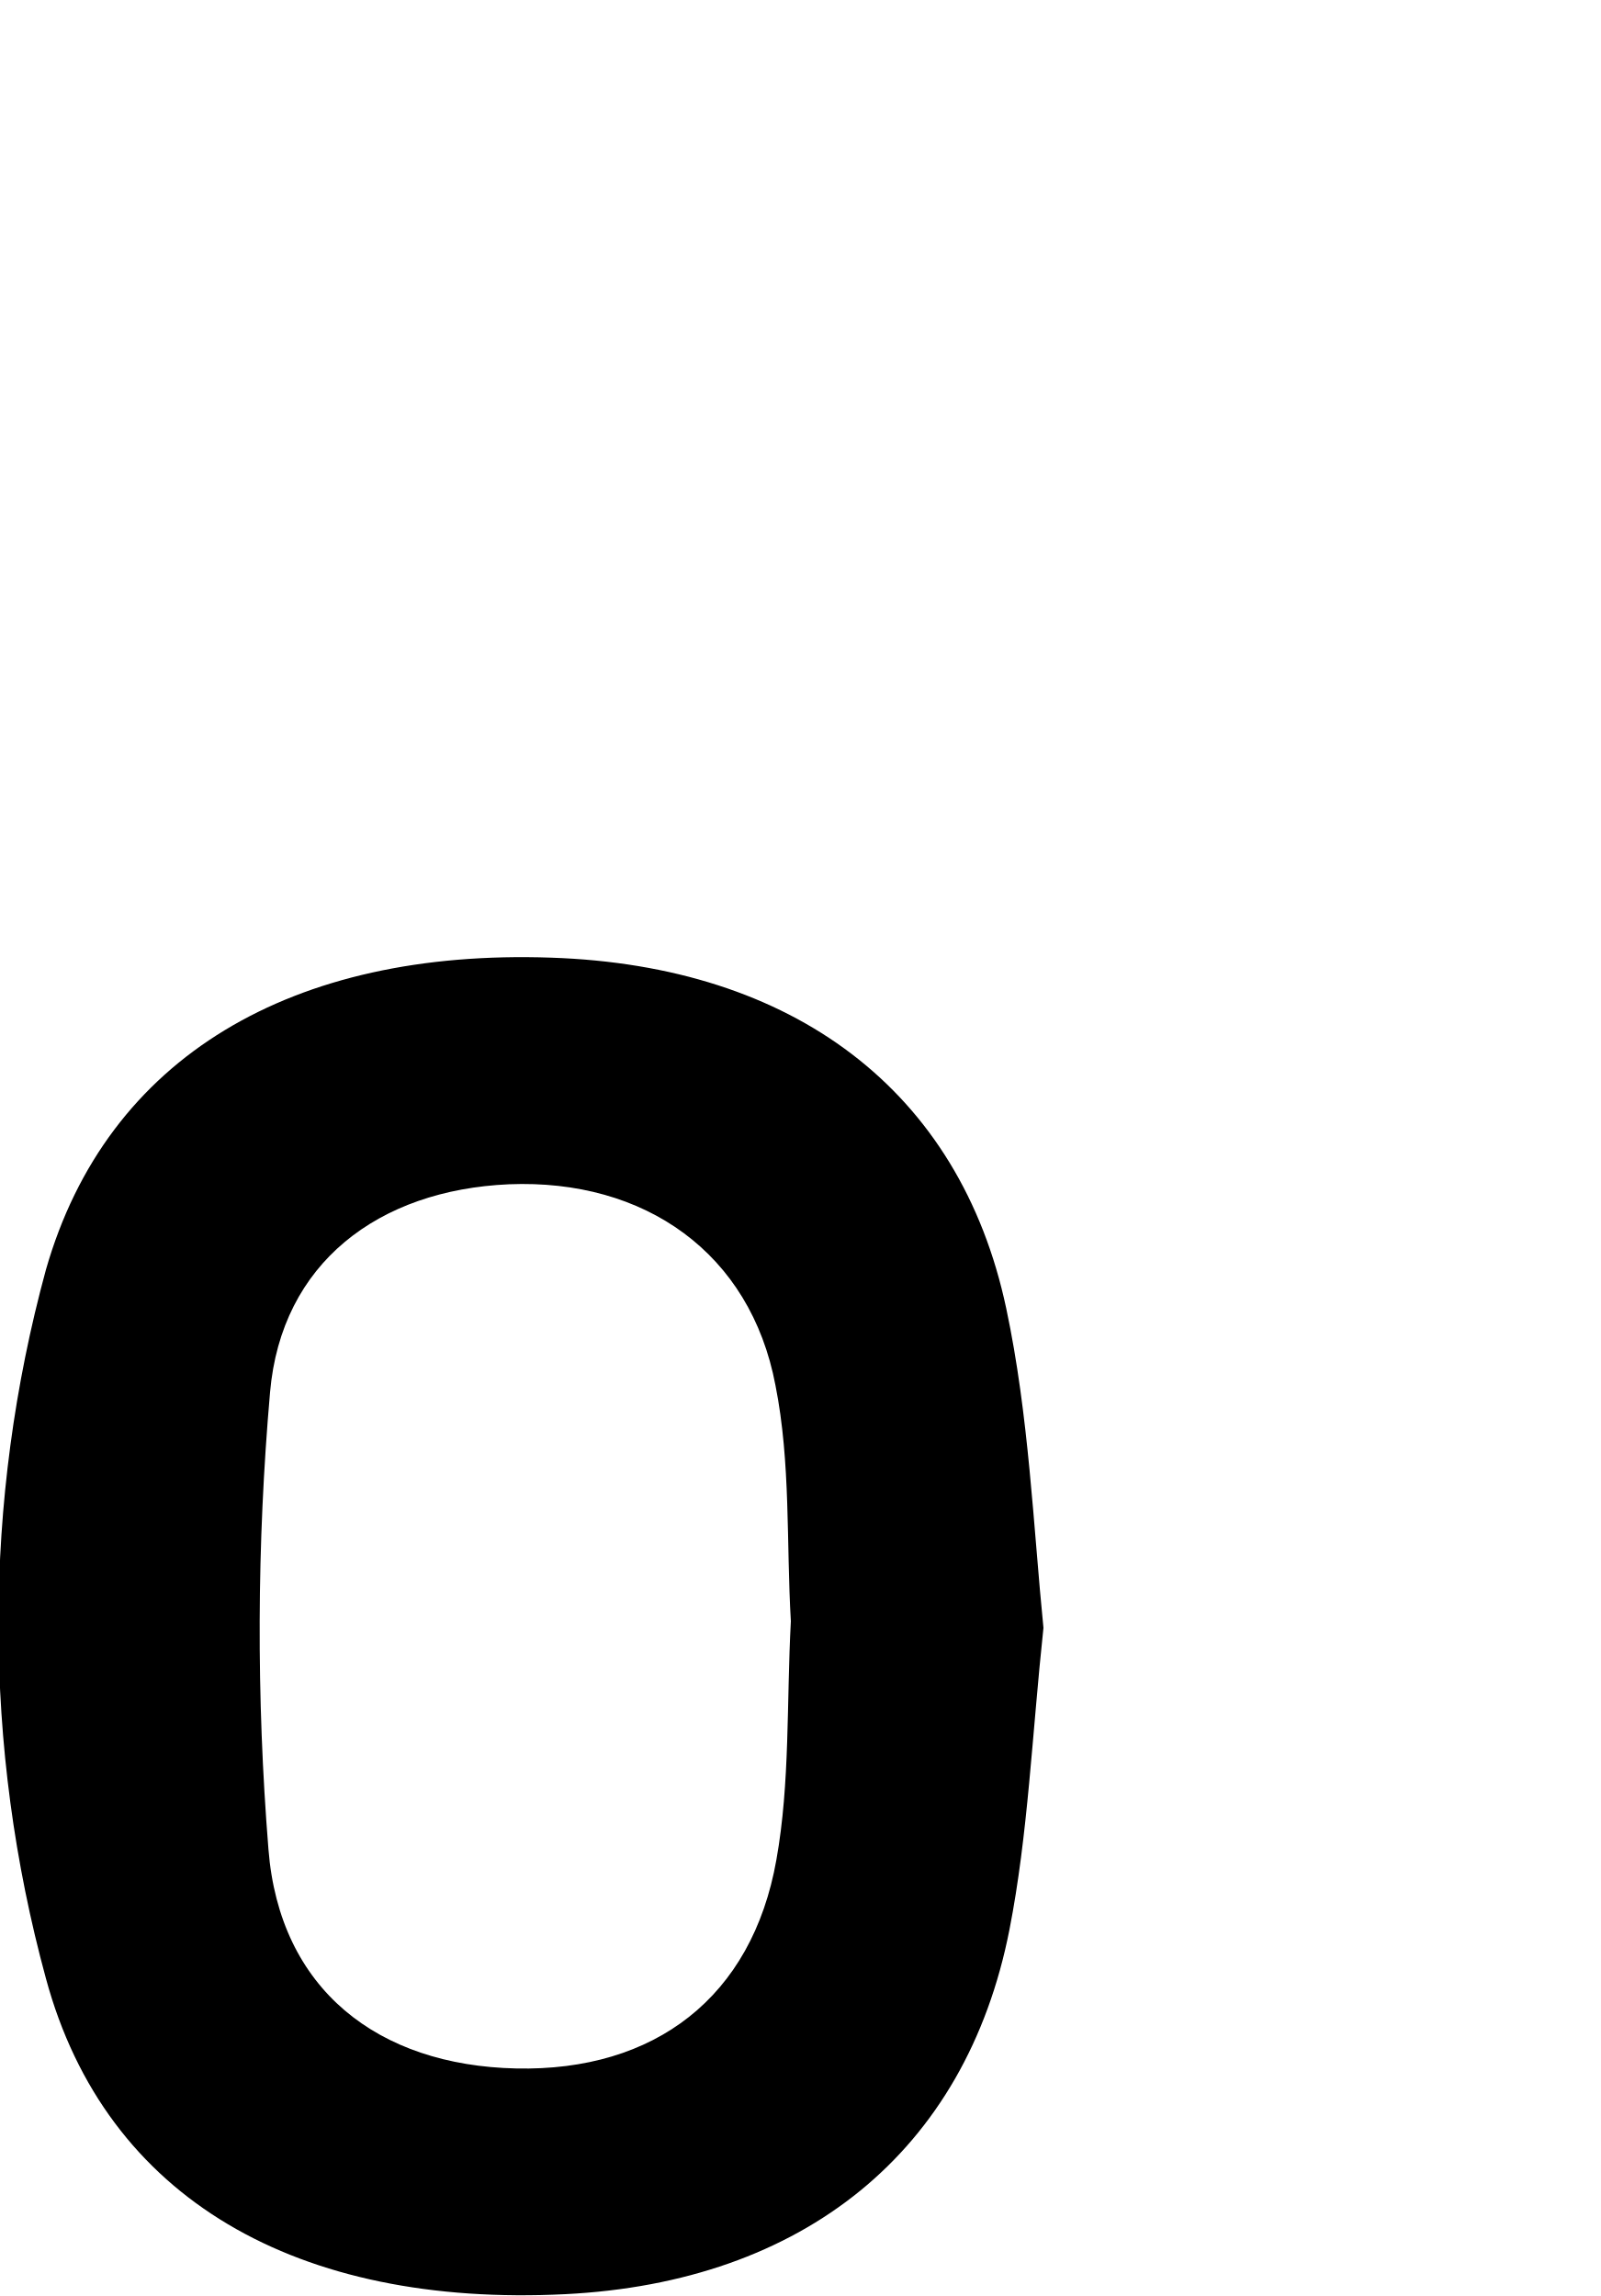
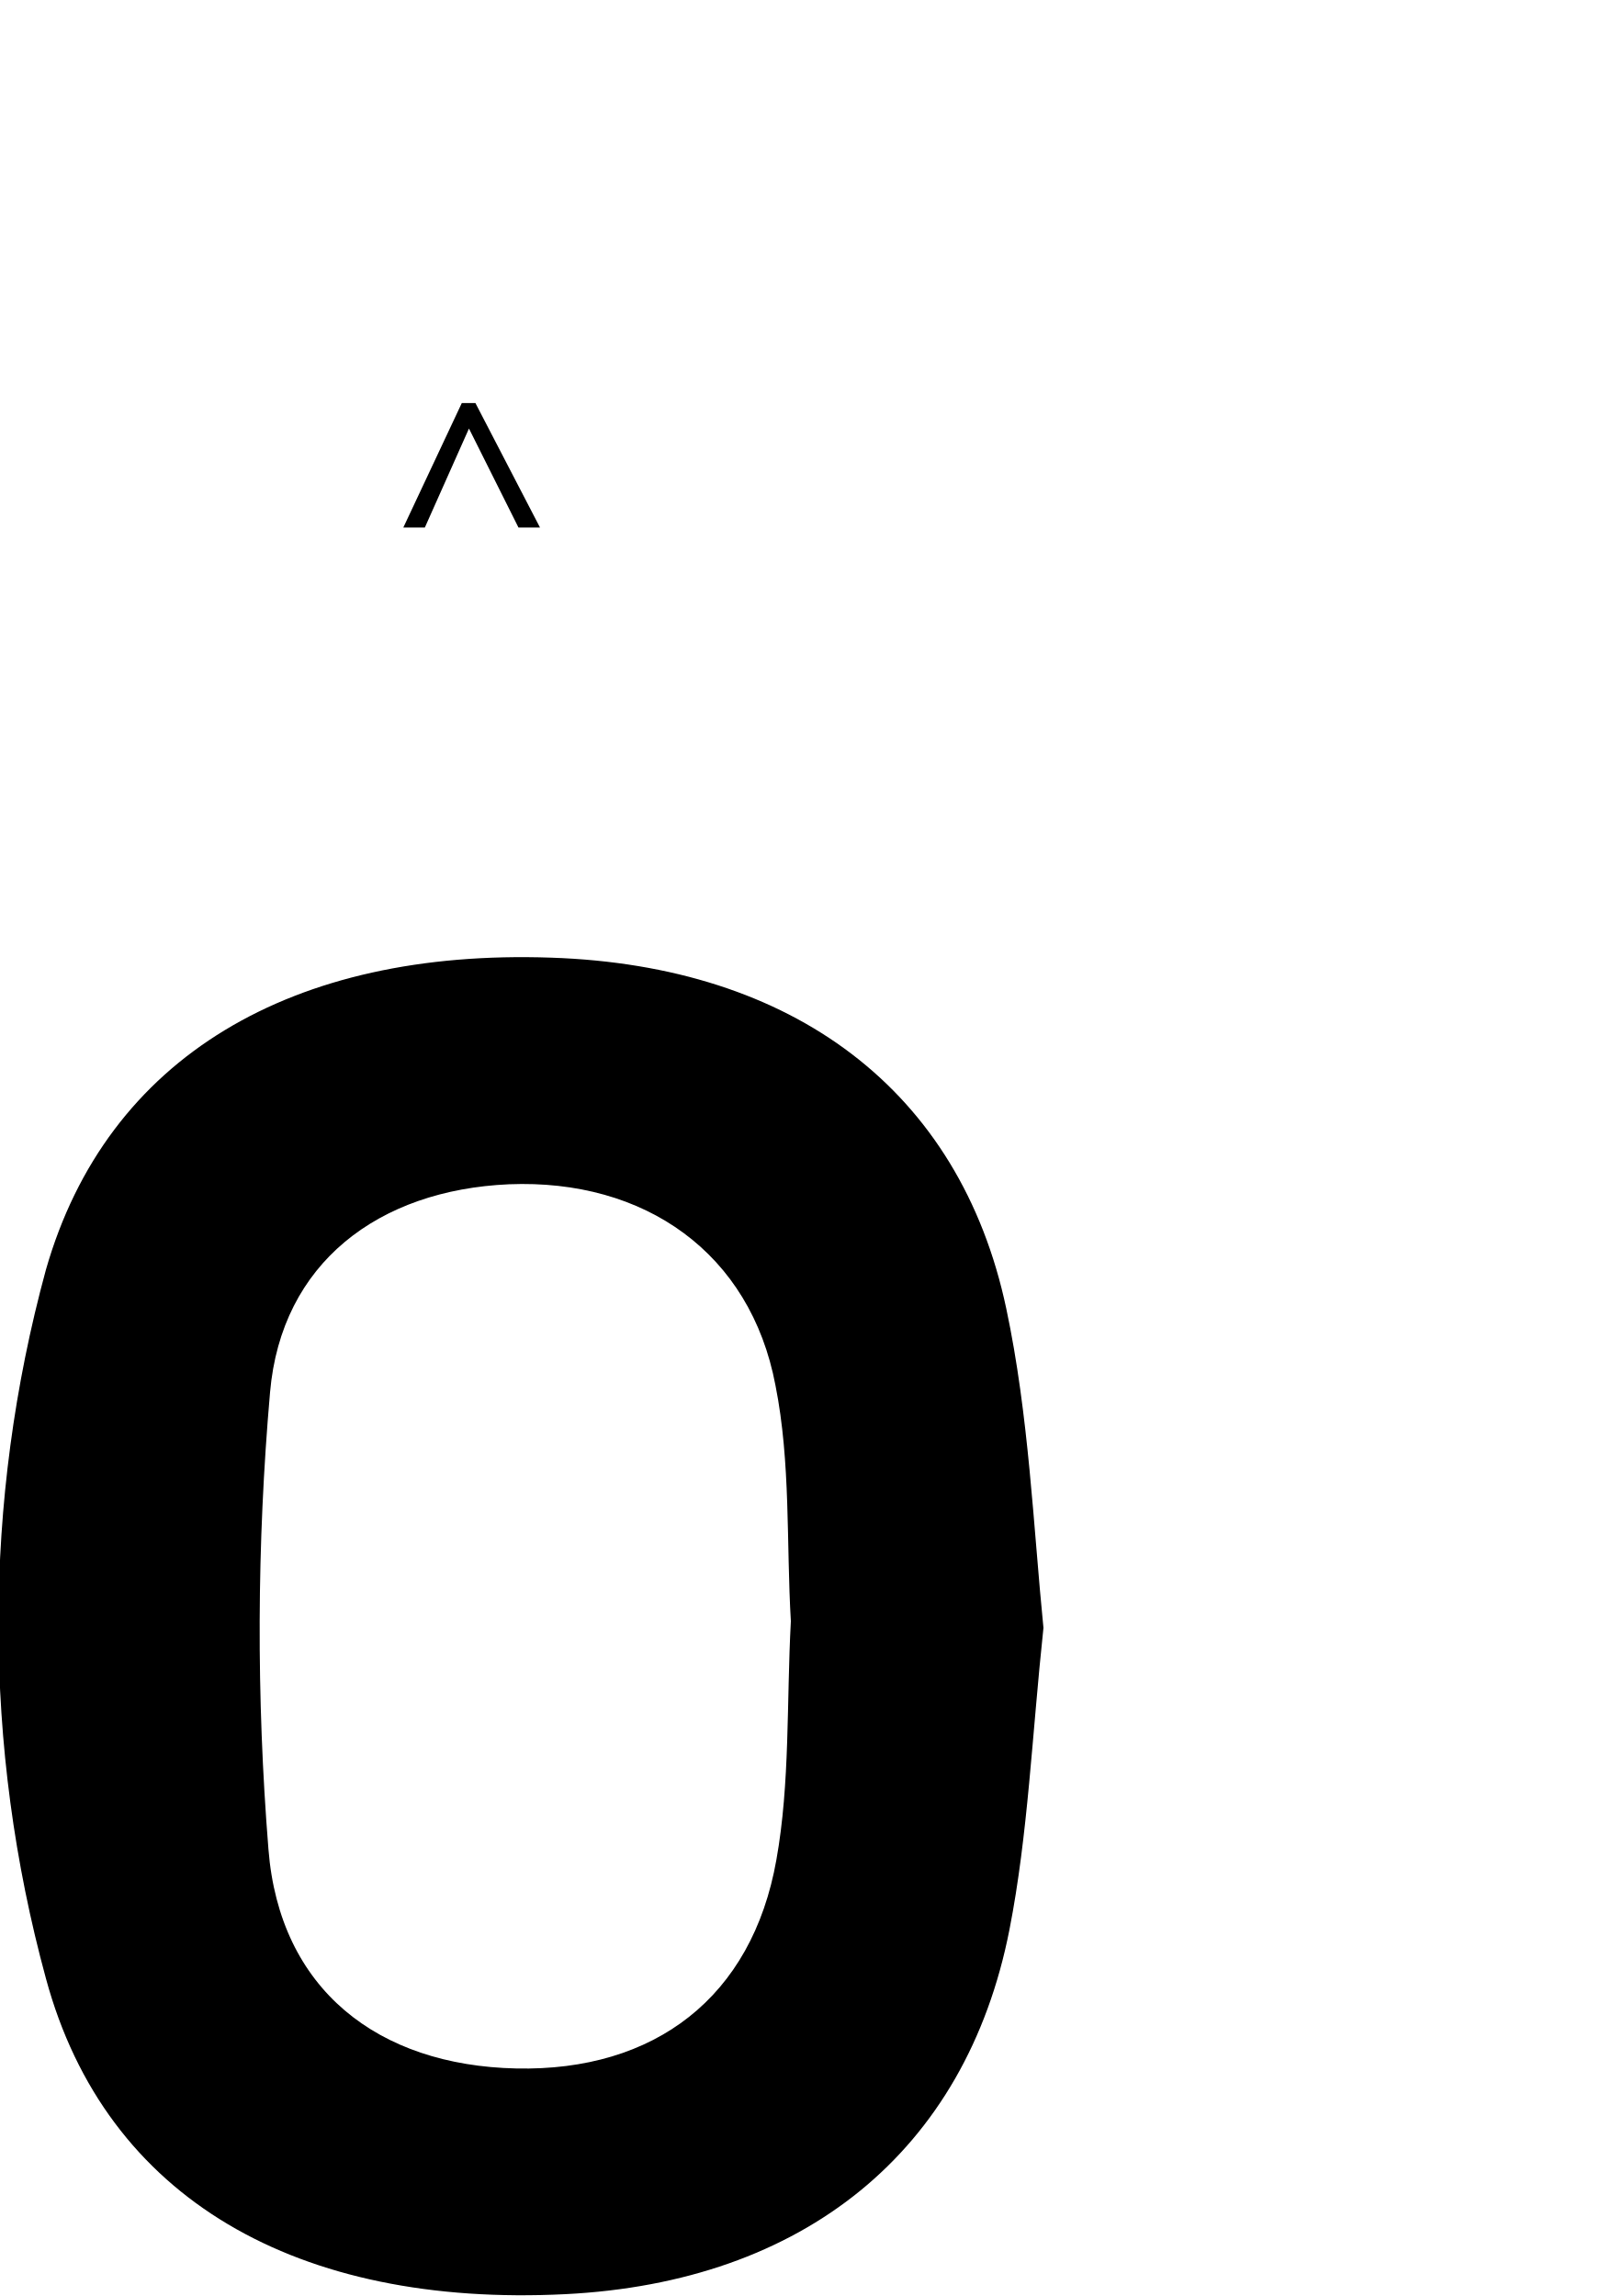
- <svg xmlns="http://www.w3.org/2000/svg" id="Glyphs" width="69.71" height="100" viewBox="0 0 69.71 100">
-   <path d="M45.44,70.9c-.5,4.68-.67,9-1.48,13.14-1.9,9.69-9,15.36-19.34,15.88C13,100.5,4.61,95.81,2,86.17a58.68,58.68,0,0,1,0-30.87C4.66,46,12.76,41.32,24,41.71c10.52.35,17.8,5.76,19.82,15.28C44.81,61.65,45,66.5,45.44,70.9Zm-11-.29c-.2-3.39,0-6.91-.67-10.27-1.09-5.77-5.69-9-11.61-8.76-5.67.25-9.91,3.42-10.4,9.06a119.13,119.13,0,0,0-.07,19.9c.48,6.11,4.77,9.42,10.79,9.55S32.75,87,33.81,81C34.41,77.65,34.25,74.14,34.44,70.61Z" />
+ <svg xmlns="http://www.w3.org/2000/svg" width="69.71" height="100" viewBox="0 0 69.71 100">
+   <g id="Glyphs">
+     <path d="M45.44,70.9c-.5,4.68-.67,9-1.48,13.14-1.9,9.69-9,15.36-19.34,15.88C13,100.5,4.61,95.81,2,86.17a58.68,58.68,0,0,1,0-30.87C4.66,46,12.76,41.32,24,41.71c10.52.35,17.8,5.76,19.82,15.28C44.81,61.65,45,66.5,45.44,70.9Zm-11-.29c-.2-3.39,0-6.91-.67-10.27-1.09-5.77-5.69-9-11.61-8.76-5.67.25-9.91,3.42-10.4,9.06a119.13,119.13,0,0,0-.07,19.9c.48,6.11,4.77,9.42,10.79,9.55S32.75,87,33.81,81C34.41,77.65,34.25,74.14,34.44,70.61Z" />
+   </g>
+   <g id="Components">
+     <text transform="translate(17.11 26.18)" font-size="12" font-family="MyriadPro-Regular, Myriad Pro">^</text>
+   </g>
</svg>
